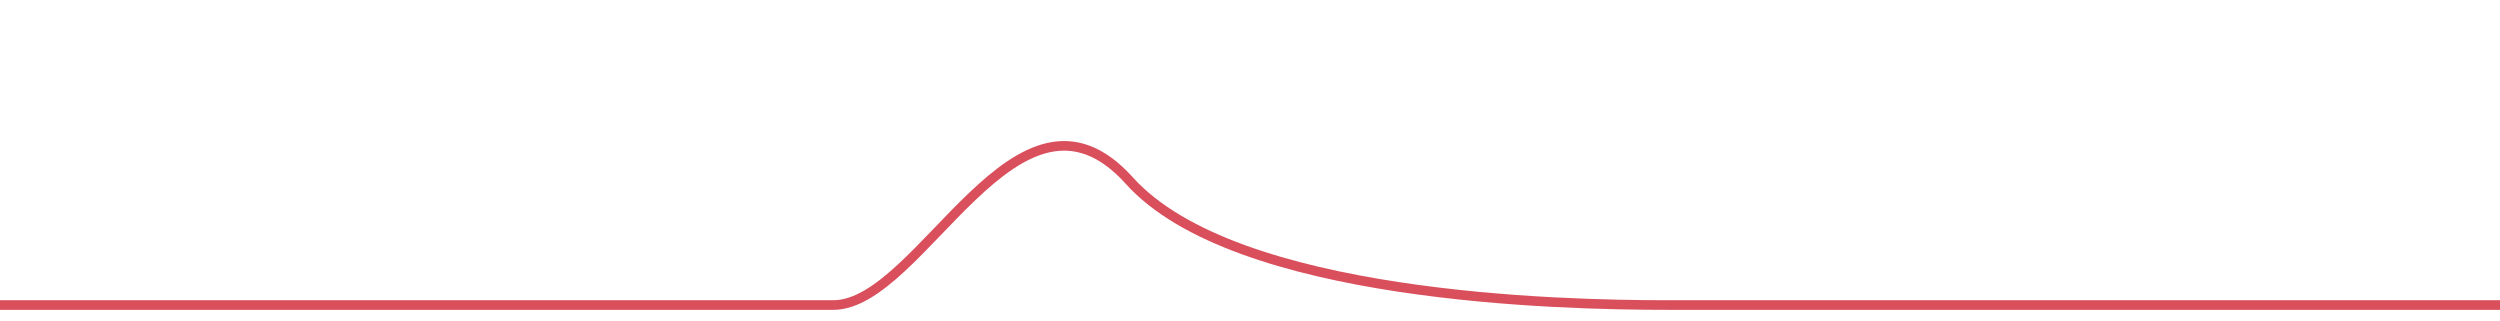
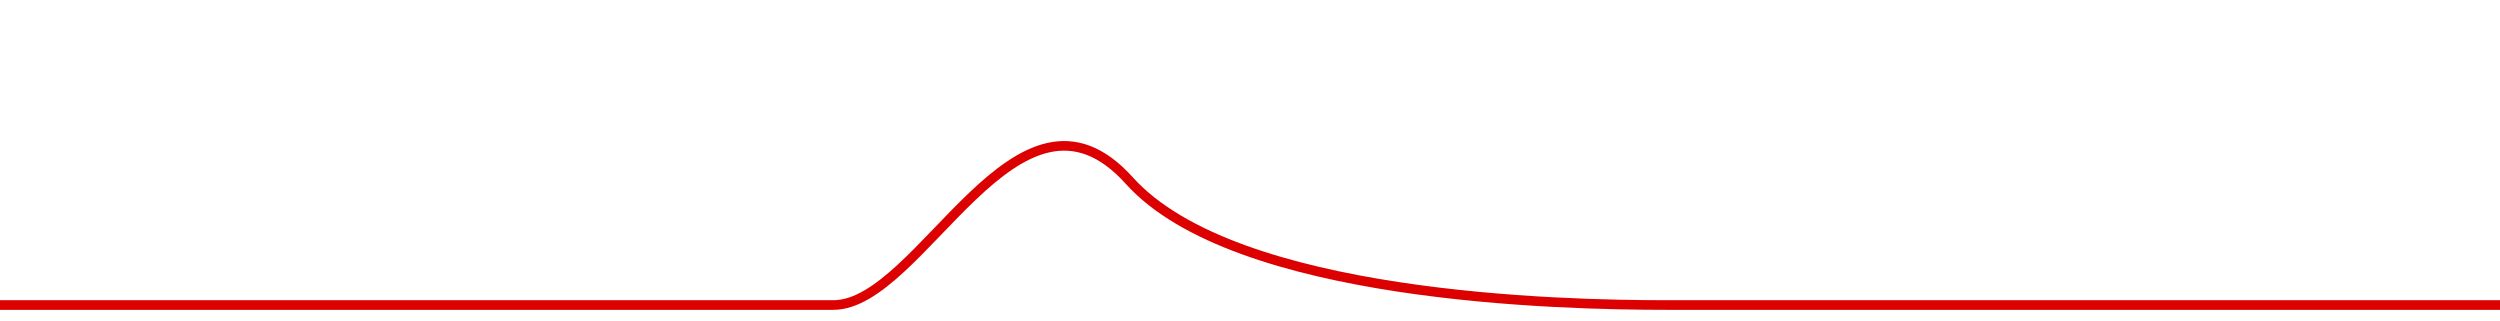
<svg xmlns="http://www.w3.org/2000/svg" version="1.1" id="Layer_1" x="0px" y="0px" width="390px" height="50px" viewBox="0 0 390 50" enable-background="new 0 0 390 50" xml:space="preserve">
-   <path fill="none" stroke="#d94f5c" stroke-width="1.5" stroke-miterlimit="10" d="M0,47.585c0,0,97.5,0,130,0  c13.75,0,28.74-38.778,46.168-19.416C192.669,46.5,243.603,47.585,260,47.585c31.821,0,130,0,130,0" />
+   <path fill="none" stroke="#dd0000" stroke-width="1.5" stroke-miterlimit="10" d="M0,47.585c0,0,97.5,0,130,0  c13.75,0,28.74-38.778,46.168-19.416C192.669,46.5,243.603,47.585,260,47.585c31.821,0,130,0,130,0" />
</svg>
